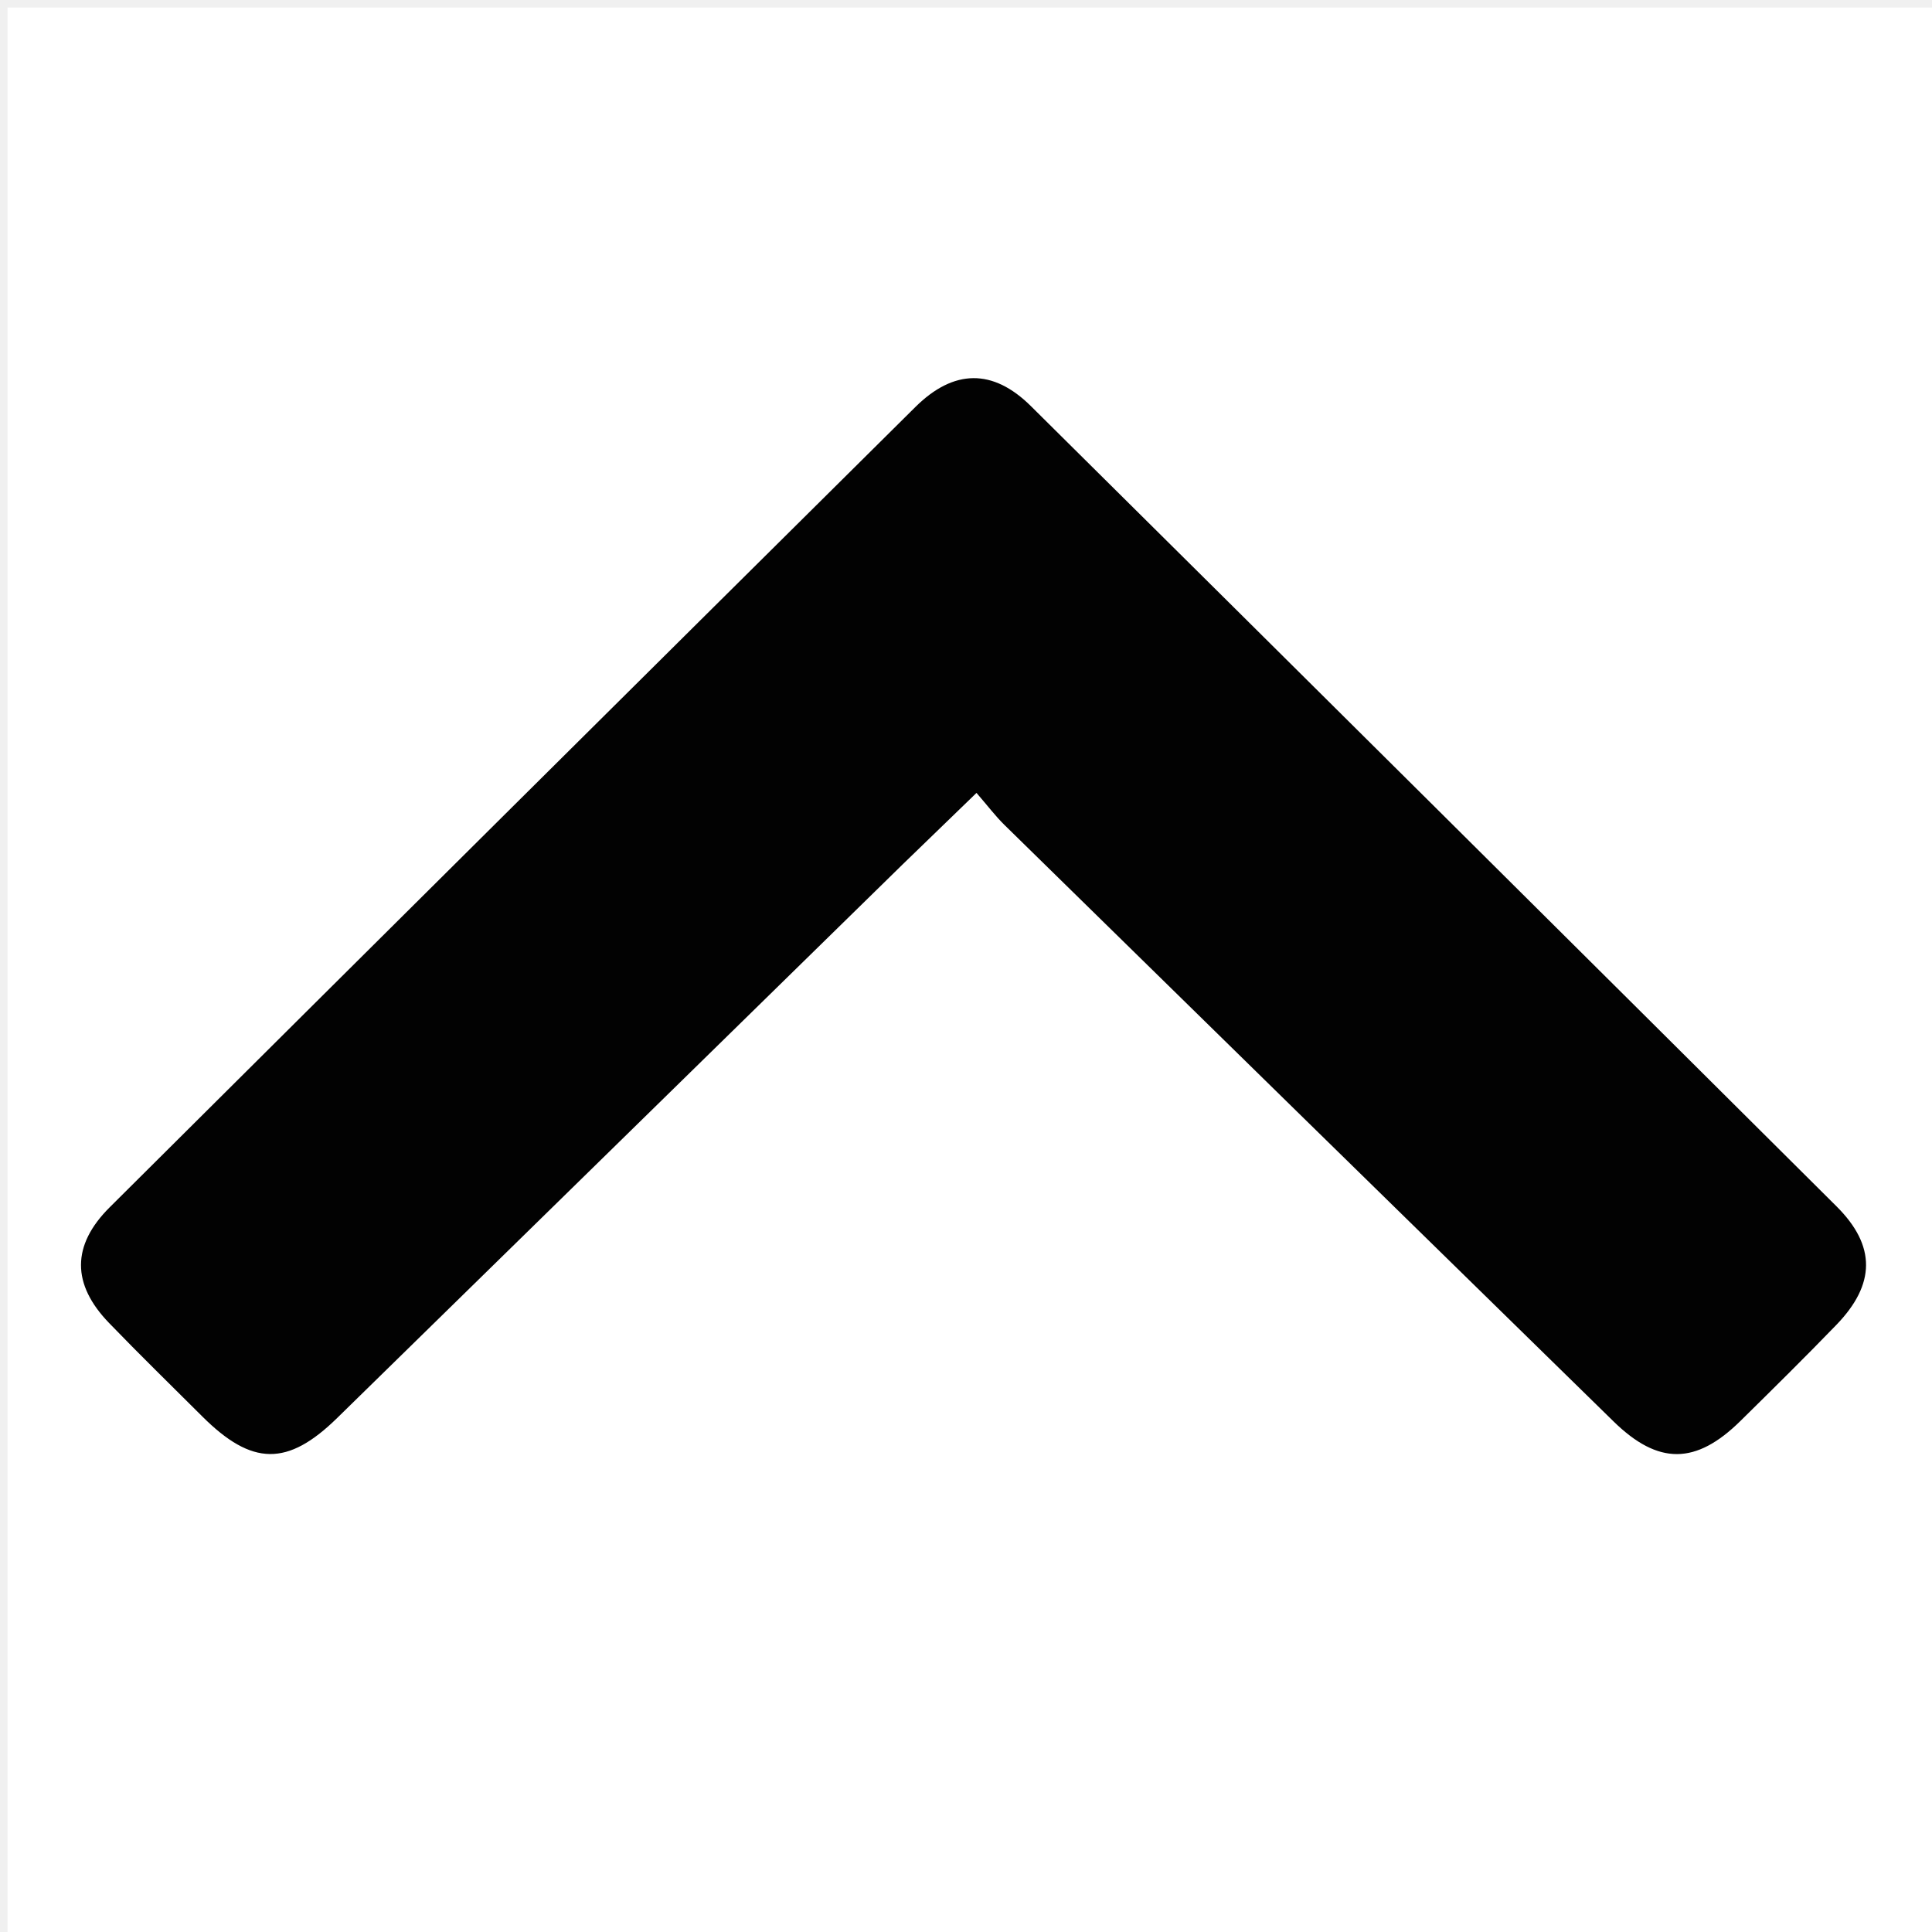
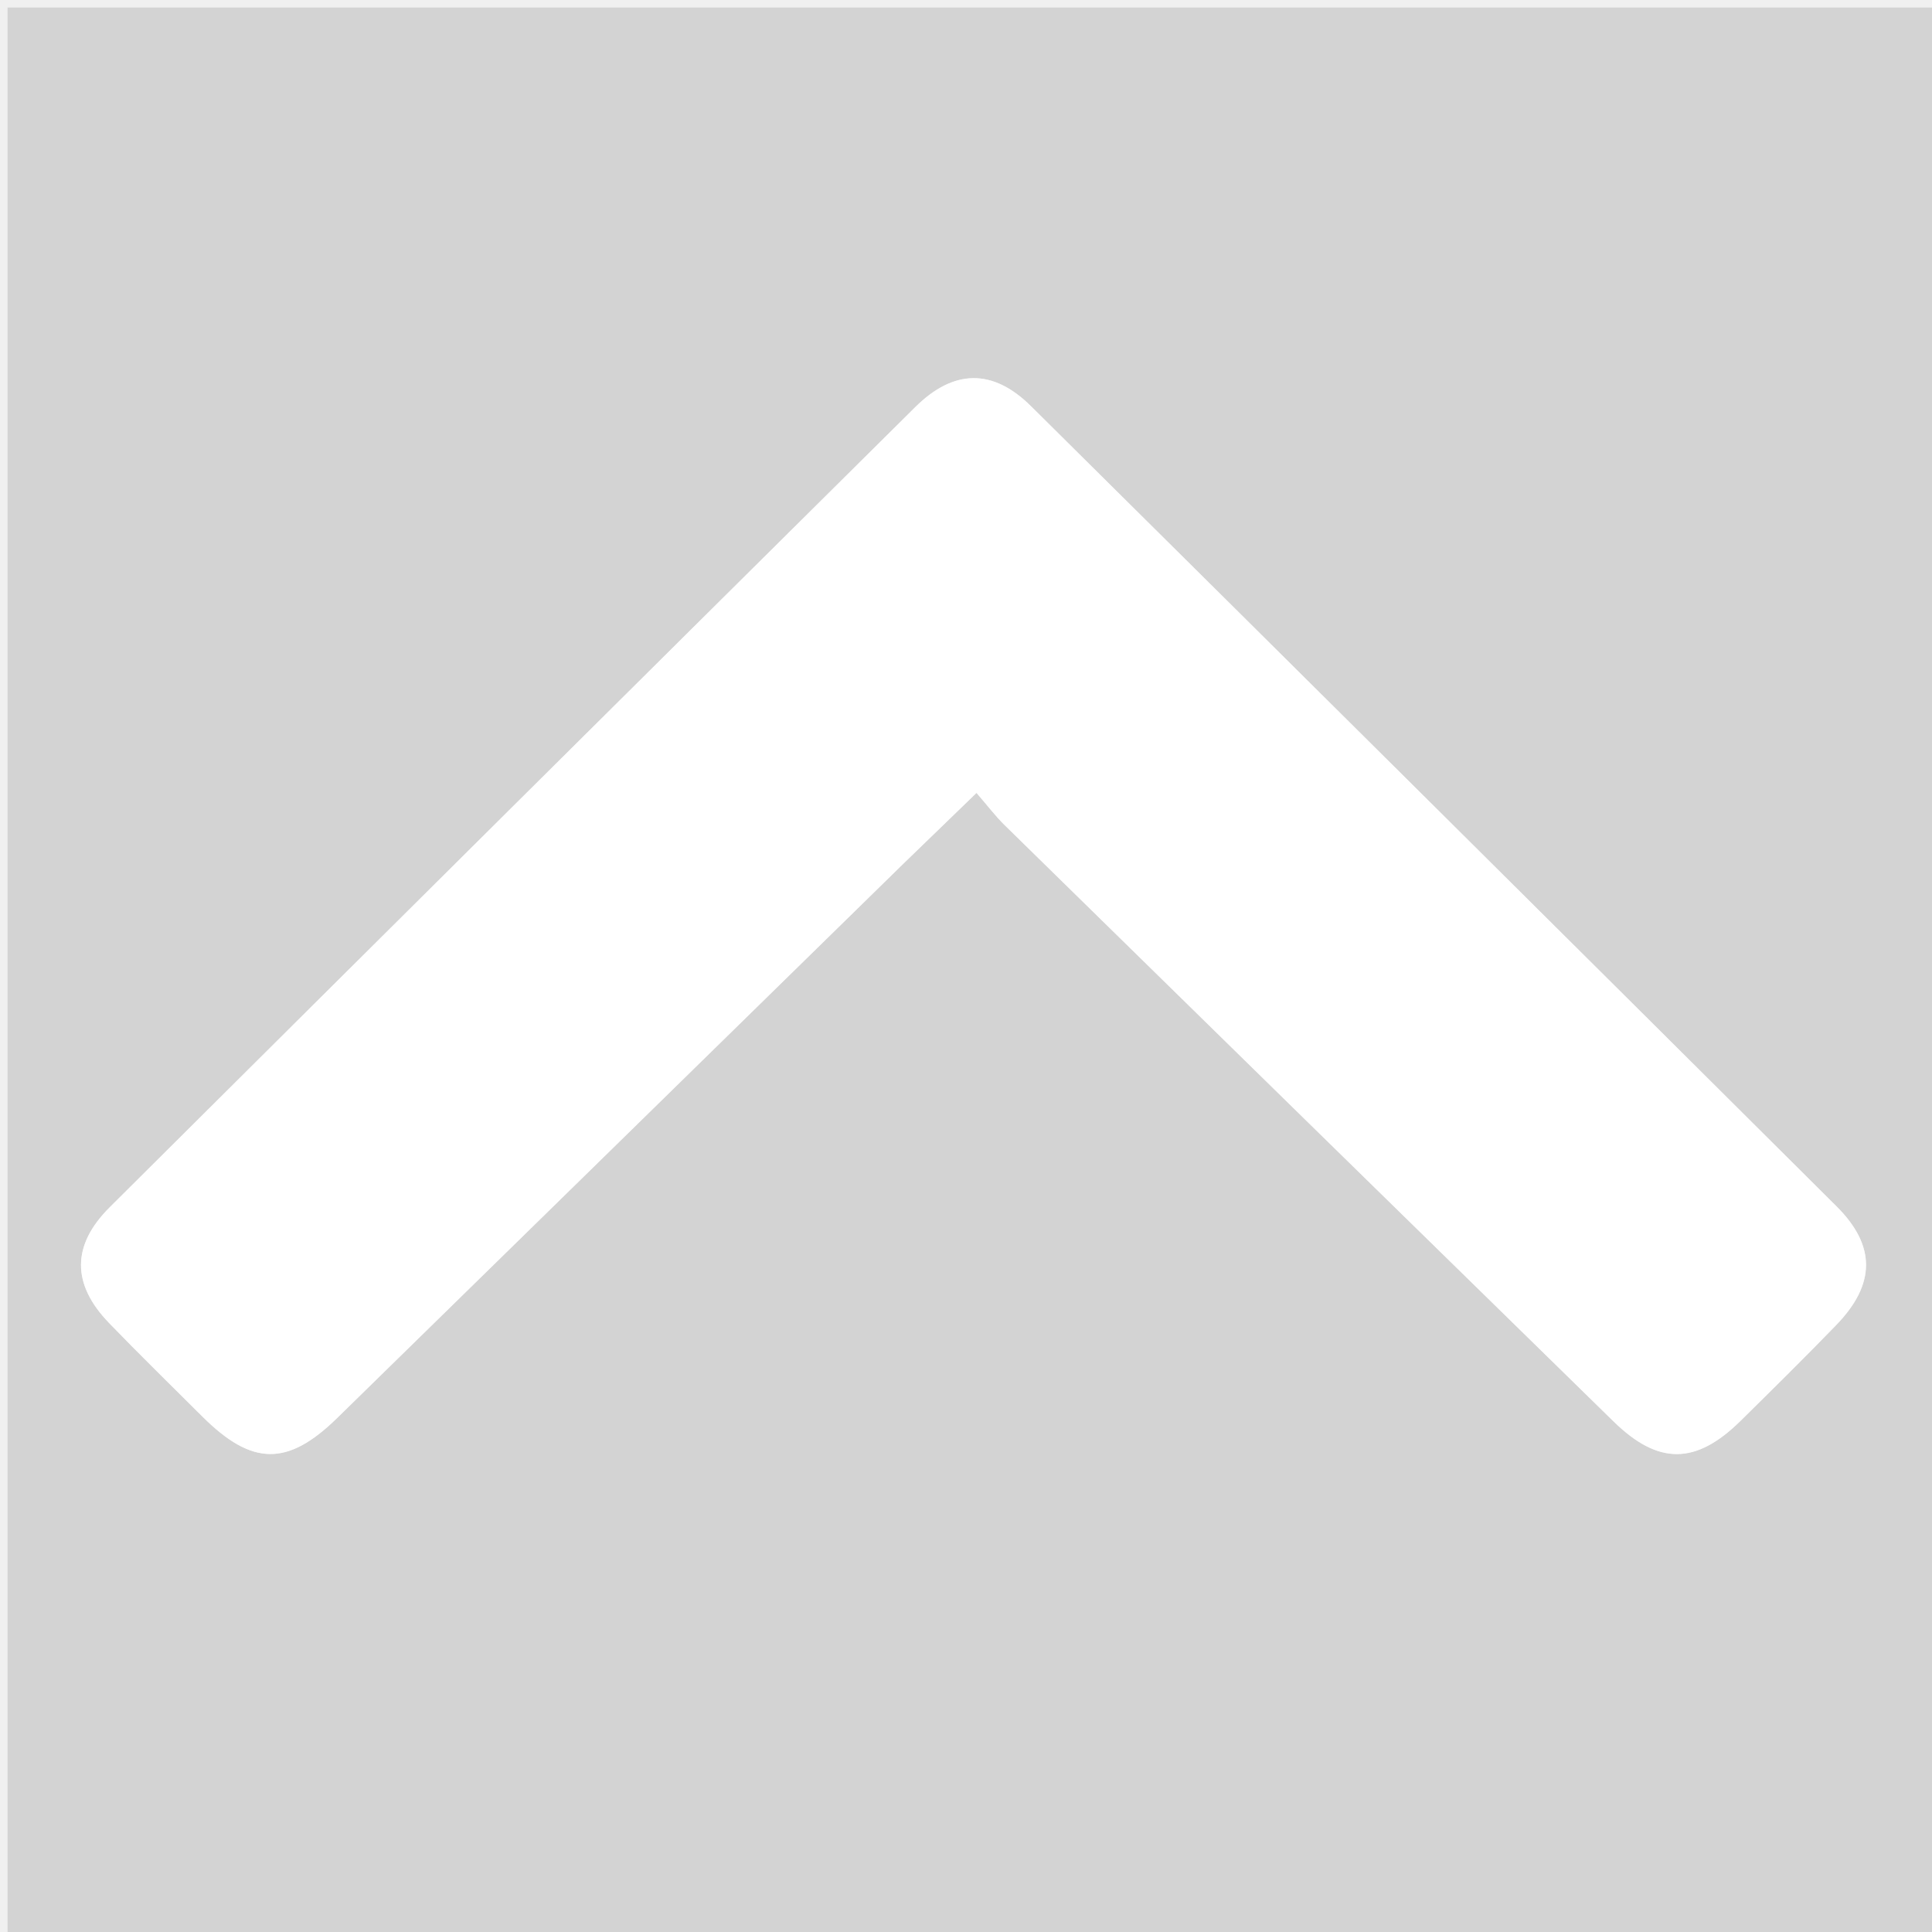
- <svg xmlns="http://www.w3.org/2000/svg" version="1.1" id="Layer_1" x="0px" y="0px" width="100%" viewBox="0 0 256 256" enable-background="new 0 0 256 256" xml:space="preserve">
-   <path fill="#FFFFFF" opacity="1" stroke="none" d=" M120,257   C80,257 40.5,257 1,257   C1,171.667 1,86.333 1,1   C86.333,1 171.667,1 257,1   C257,86.333 257,171.667 257,257   C211.5,257 166,257 120,257  M119.824,114.321   C122.876,111.367 125.928,108.414 129.391,105.062   C130.902,106.805 131.911,108.147 133.096,109.308   C159.986,135.668 186.887,162.017 213.806,188.347   C219.729,194.14 224.702,194.108 230.608,188.292   C234.882,184.083 239.154,179.869 243.323,175.557   C248.528,170.173 248.603,165.08 243.35,159.851   C207.802,124.47 172.223,89.12 136.601,53.814   C131.562,48.82 126.38,48.886 121.288,53.935   C85.672,89.247 50.087,124.592 14.538,159.971   C9.462,165.024 9.498,170.169 14.448,175.297   C18.497,179.492 22.673,183.566 26.803,187.684   C33.392,194.252 38.097,194.327 44.668,187.898   C69.559,163.546 94.436,139.179 119.824,114.321  z" />
-   <path fill="#020202" opacity="1" stroke="none" d=" M119.571,114.569   C94.436,139.179 69.559,163.546 44.668,187.898   C38.097,194.327 33.392,194.252 26.803,187.684   C22.673,183.566 18.497,179.492 14.448,175.297   C9.498,170.169 9.462,165.024 14.538,159.971   C50.087,124.592 85.672,89.247 121.288,53.935   C126.38,48.886 131.562,48.82 136.601,53.814   C172.223,89.12 207.802,124.47 243.35,159.851   C248.603,165.08 248.528,170.173 243.323,175.557   C239.154,179.869 234.882,184.083 230.608,188.292   C224.702,194.108 219.729,194.14 213.806,188.347   C186.887,162.017 159.986,135.668 133.096,109.308   C131.911,108.147 130.902,106.805 129.391,105.062   C125.928,108.414 122.876,111.367 119.571,114.569  z" />
+ <svg xmlns="http://www.w3.org/2000/svg" width="256" height="256" viewBox="0 0 256 256" fill="none">
+   <g clip-path="url(#clip0_205_1703)">
+     <path d="M120 257C80 257 40.5 257 1 257C1 171.667 1 86.333 1 1C86.333 1 171.667 1 257 1C257 86.333 257 171.667 257 257C211.5 257 166 257 120 257ZM119.824 114.321C122.876 111.367 125.928 108.414 129.391 105.062C130.902 106.805 131.911 108.147 133.096 109.308C159.986 135.668 186.887 162.017 213.806 188.347C219.729 194.14 224.702 194.108 230.608 188.292C234.882 184.083 239.154 179.869 243.323 175.557C248.528 170.173 248.603 165.08 243.35 159.851C207.802 124.47 172.223 89.12 136.601 53.814C131.562 48.82 126.38 48.886 121.288 53.935C85.672 89.247 50.087 124.592 14.538 159.971C9.462 165.024 9.498 170.169 14.448 175.297C18.497 179.492 22.673 183.566 26.803 187.684C33.392 194.252 38.097 194.327 44.668 187.898C69.559 163.546 94.436 139.179 119.824 114.321Z" fill="#D3D3D3" />
+     <path d="M119.571 114.569C94.436 139.178 69.559 163.546 44.668 187.898C38.097 194.326 33.392 194.252 26.803 187.684C22.673 183.566 18.497 179.492 14.448 175.296C9.498 170.168 9.462 165.023 14.538 159.971C50.087 124.592 85.672 89.247 121.288 53.935C126.38 48.886 131.562 48.82 136.601 53.813C172.223 89.12 207.802 124.469 243.35 159.851C248.603 165.08 248.528 170.173 243.323 175.557C239.154 179.869 234.882 184.082 230.608 188.291C224.702 194.107 219.729 194.14 213.806 188.347C186.887 162.017 159.986 135.668 133.096 109.308C131.911 108.146 130.902 106.805 129.391 105.062C125.928 108.413 122.876 111.367 119.571 114.569Z" fill="white" />
+   </g>
+   <defs>
+     <clipPath id="clip0_205_1703">
+       <rect width="256" height="256" fill="white" />
+     </clipPath>
+   </defs>
</svg>
